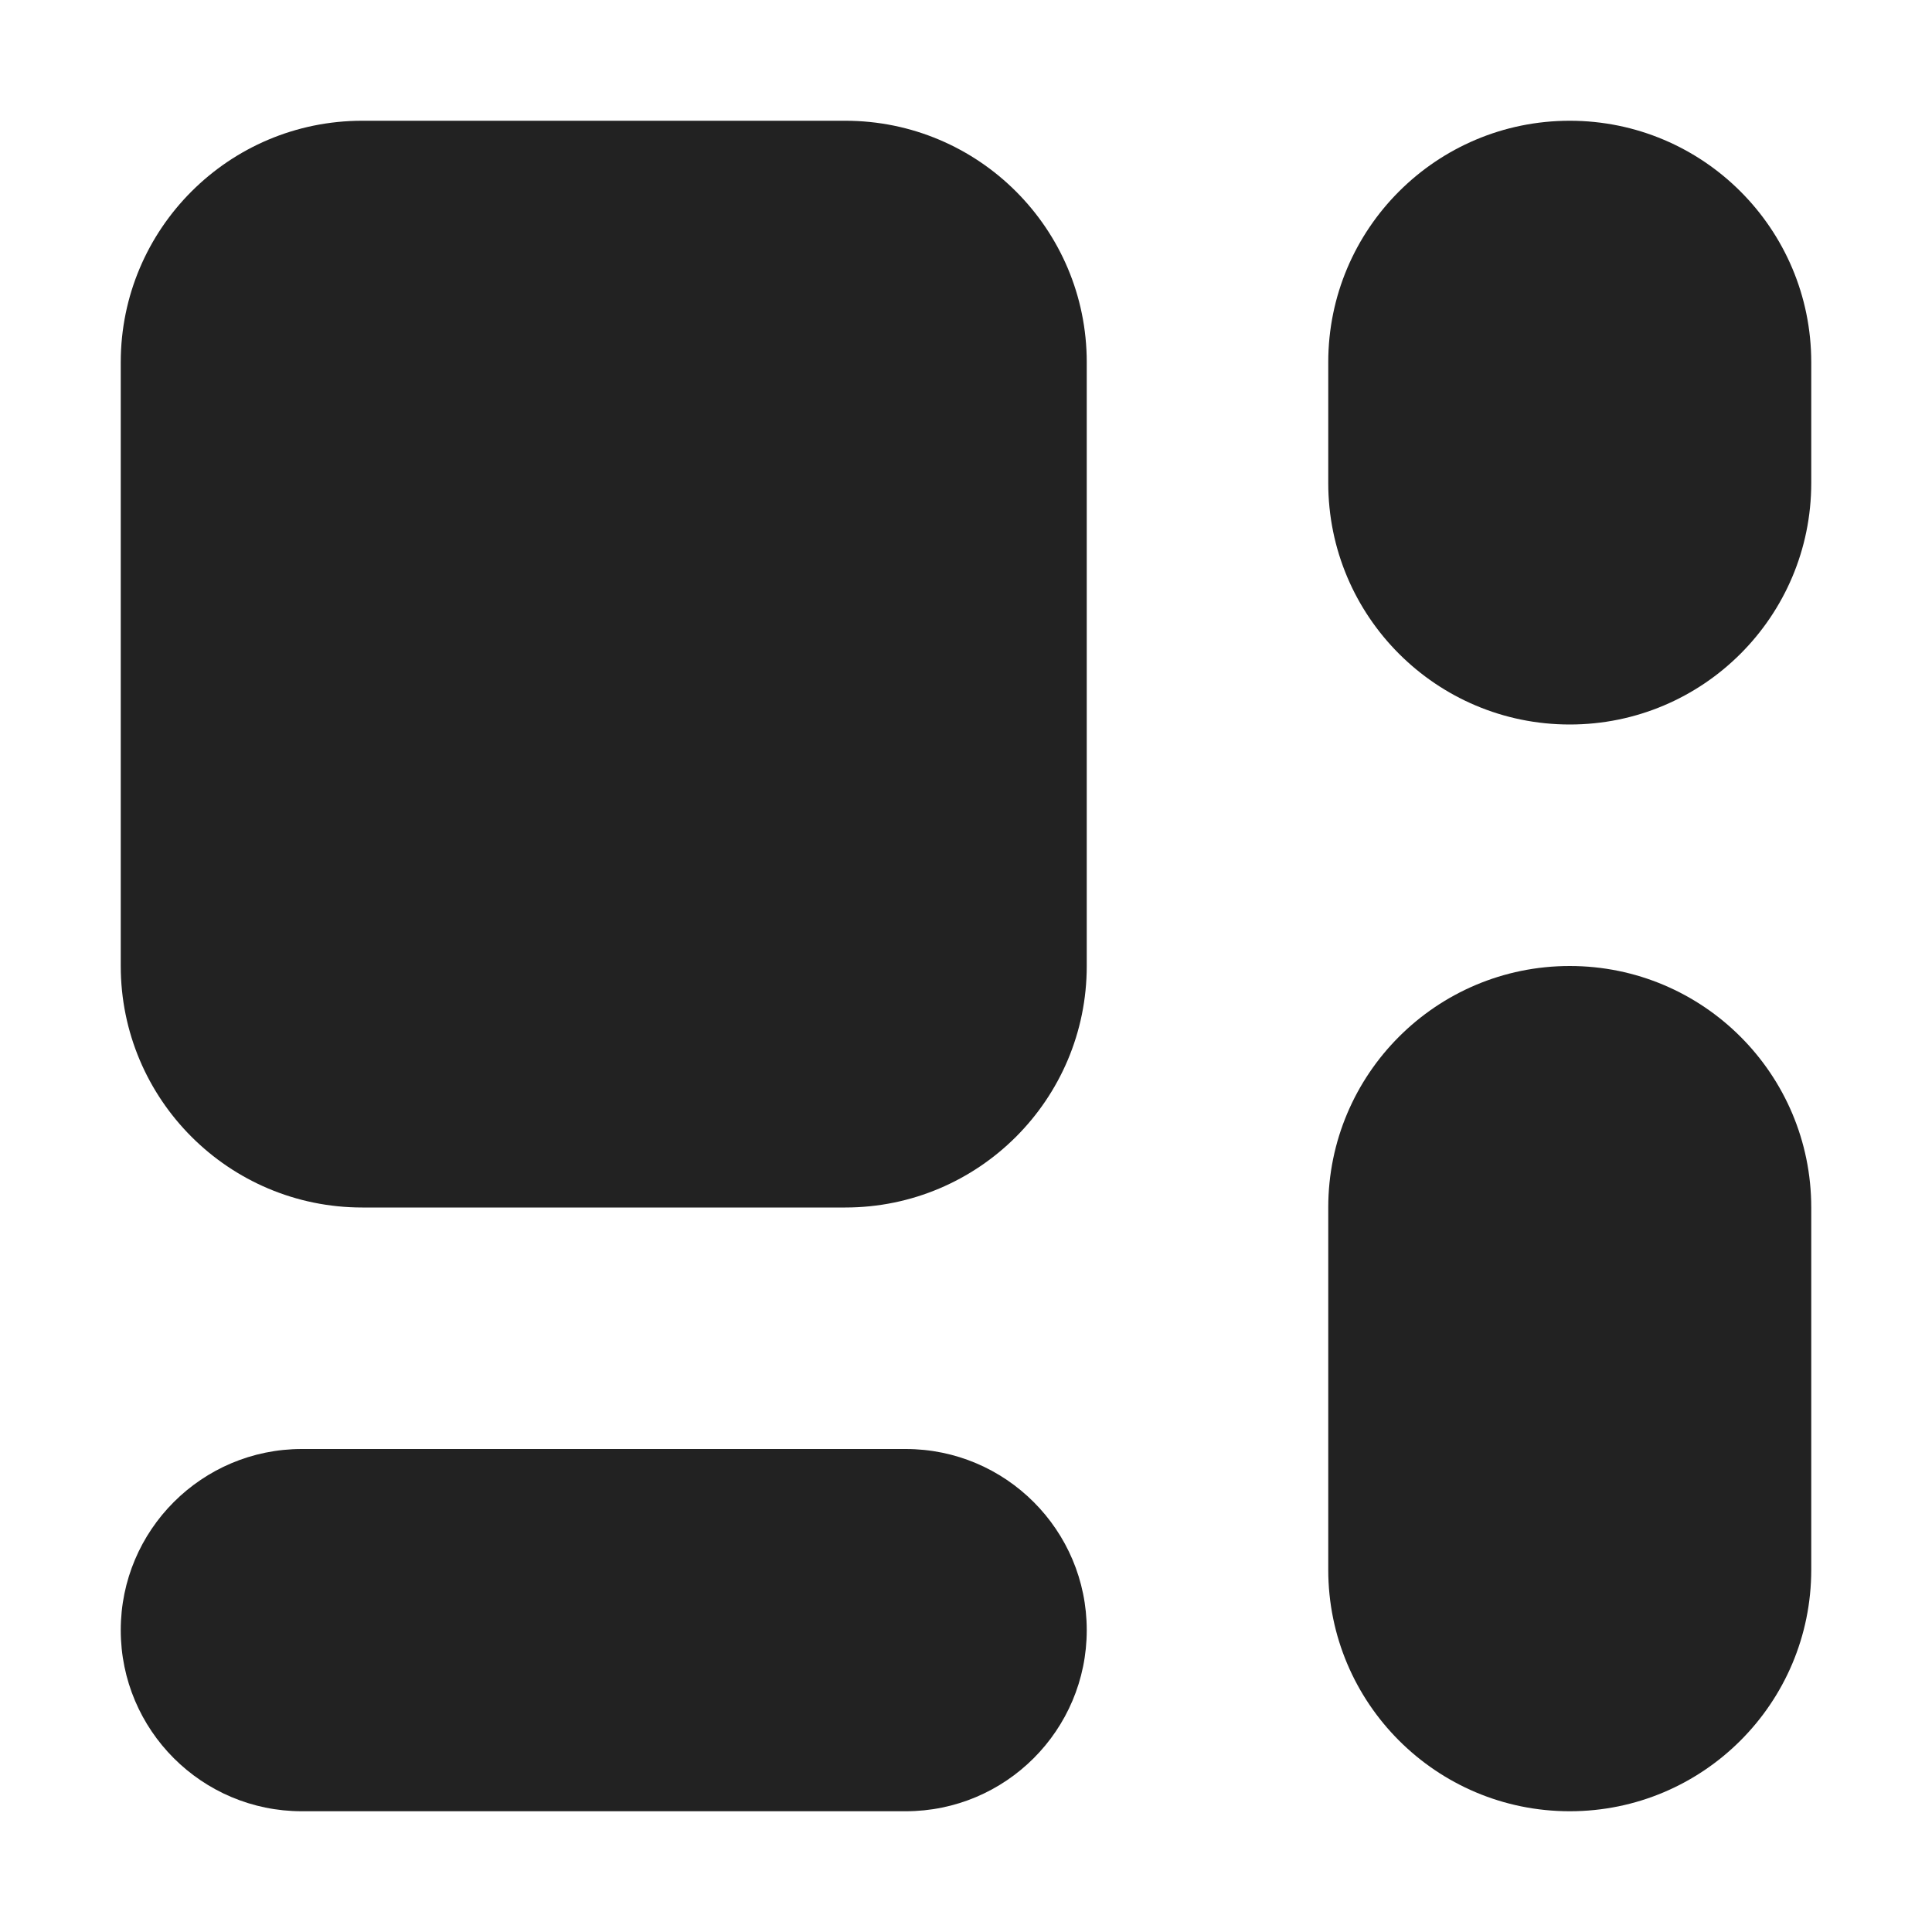
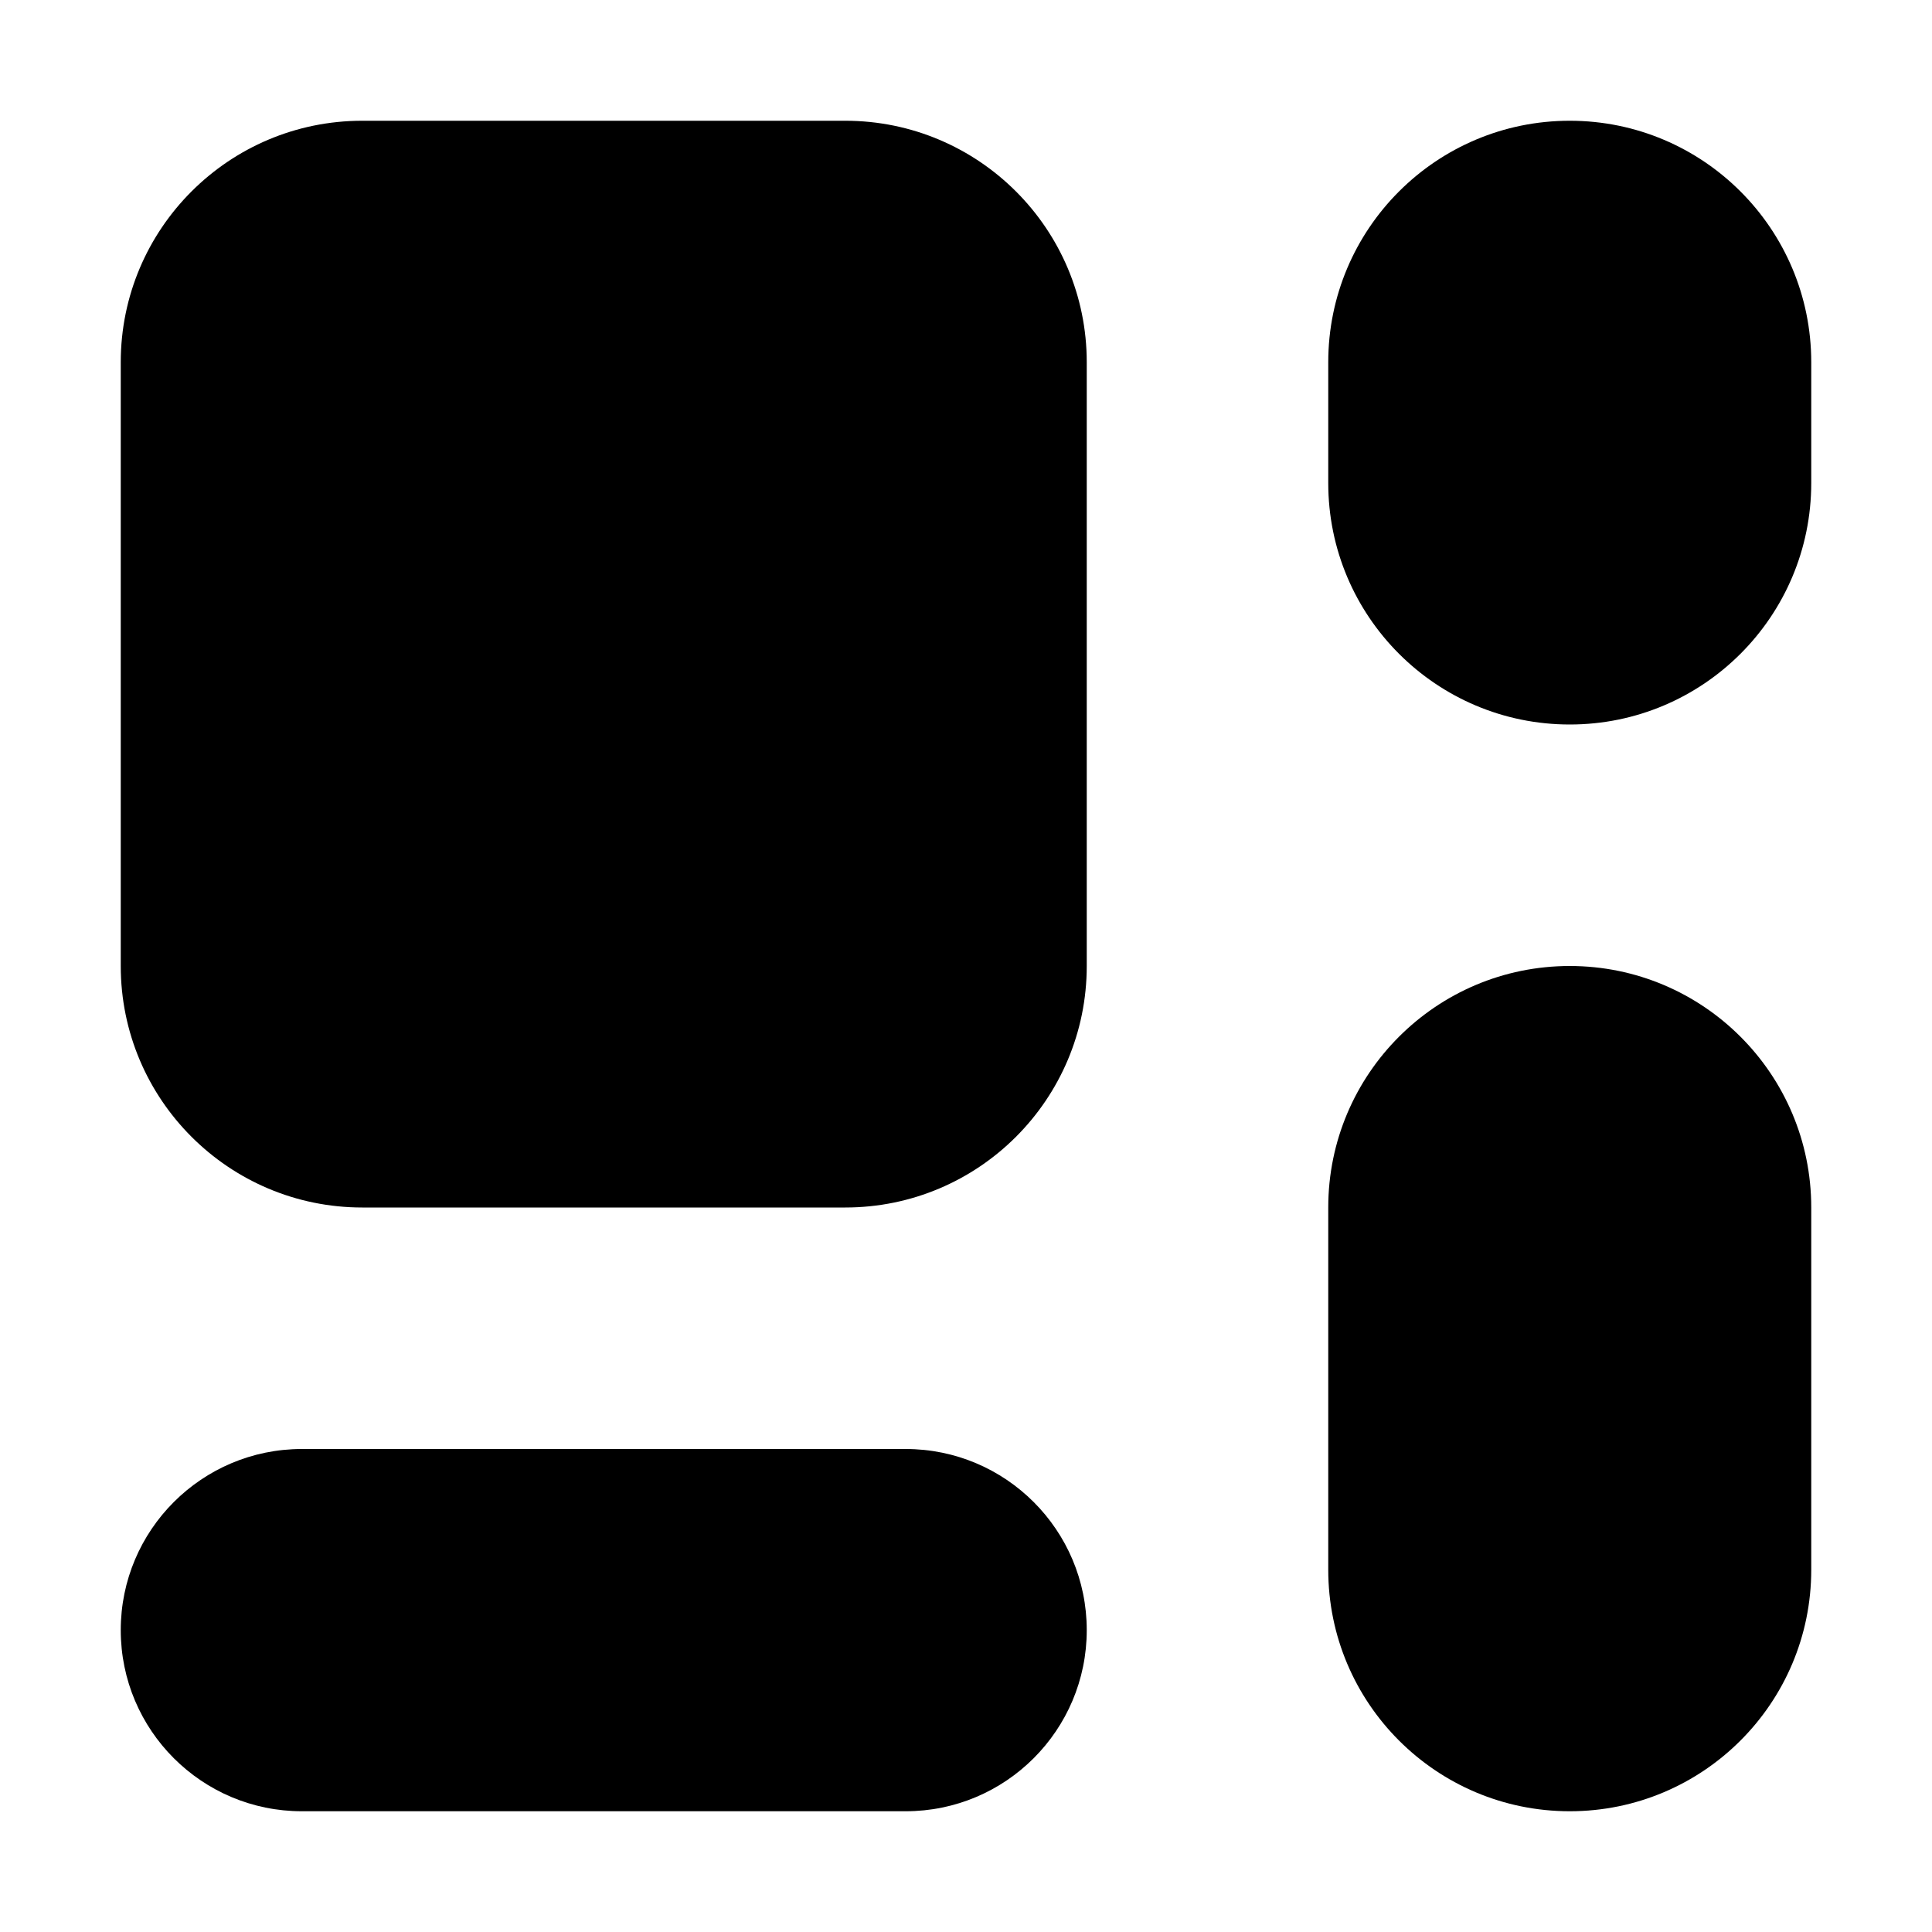
- <svg xmlns="http://www.w3.org/2000/svg" width="16" height="16" viewBox="0 0 16 16">
-   <rect x="1" y="1" width="8" height="9" rx="2" fill="#222" />
-   <rect x="11" y="1" width="4" height="5" rx="2" fill="#222" />
-   <rect x="11" y="8" width="4" height="7" rx="2" fill="#222" />
-   <rect x="1" y="12" width="8" height="3" rx="1.5" fill="#222" />
+ <svg xmlns="http://www.w3.org/2000/svg" xmlns:ns1="https://www.gtk.org/grappa" ns1:rendering="symbolic" width="16" height="16" viewBox="0 0 16 16">
+   <rect x="1" y="1" width="8" height="9" rx="2" fill="url(#gpa:foreground) rgb(0,0,0)" />
+   <rect x="11" y="1" width="4" height="5" rx="2" fill="url(#gpa:foreground) rgb(0,0,0)" />
+   <rect x="11" y="8" width="4" height="7" rx="2" fill="url(#gpa:foreground) rgb(0,0,0)" />
+   <rect x="1" y="12" width="8" height="3" rx="1.5" fill="url(#gpa:foreground) rgb(0,0,0)" />
</svg>
